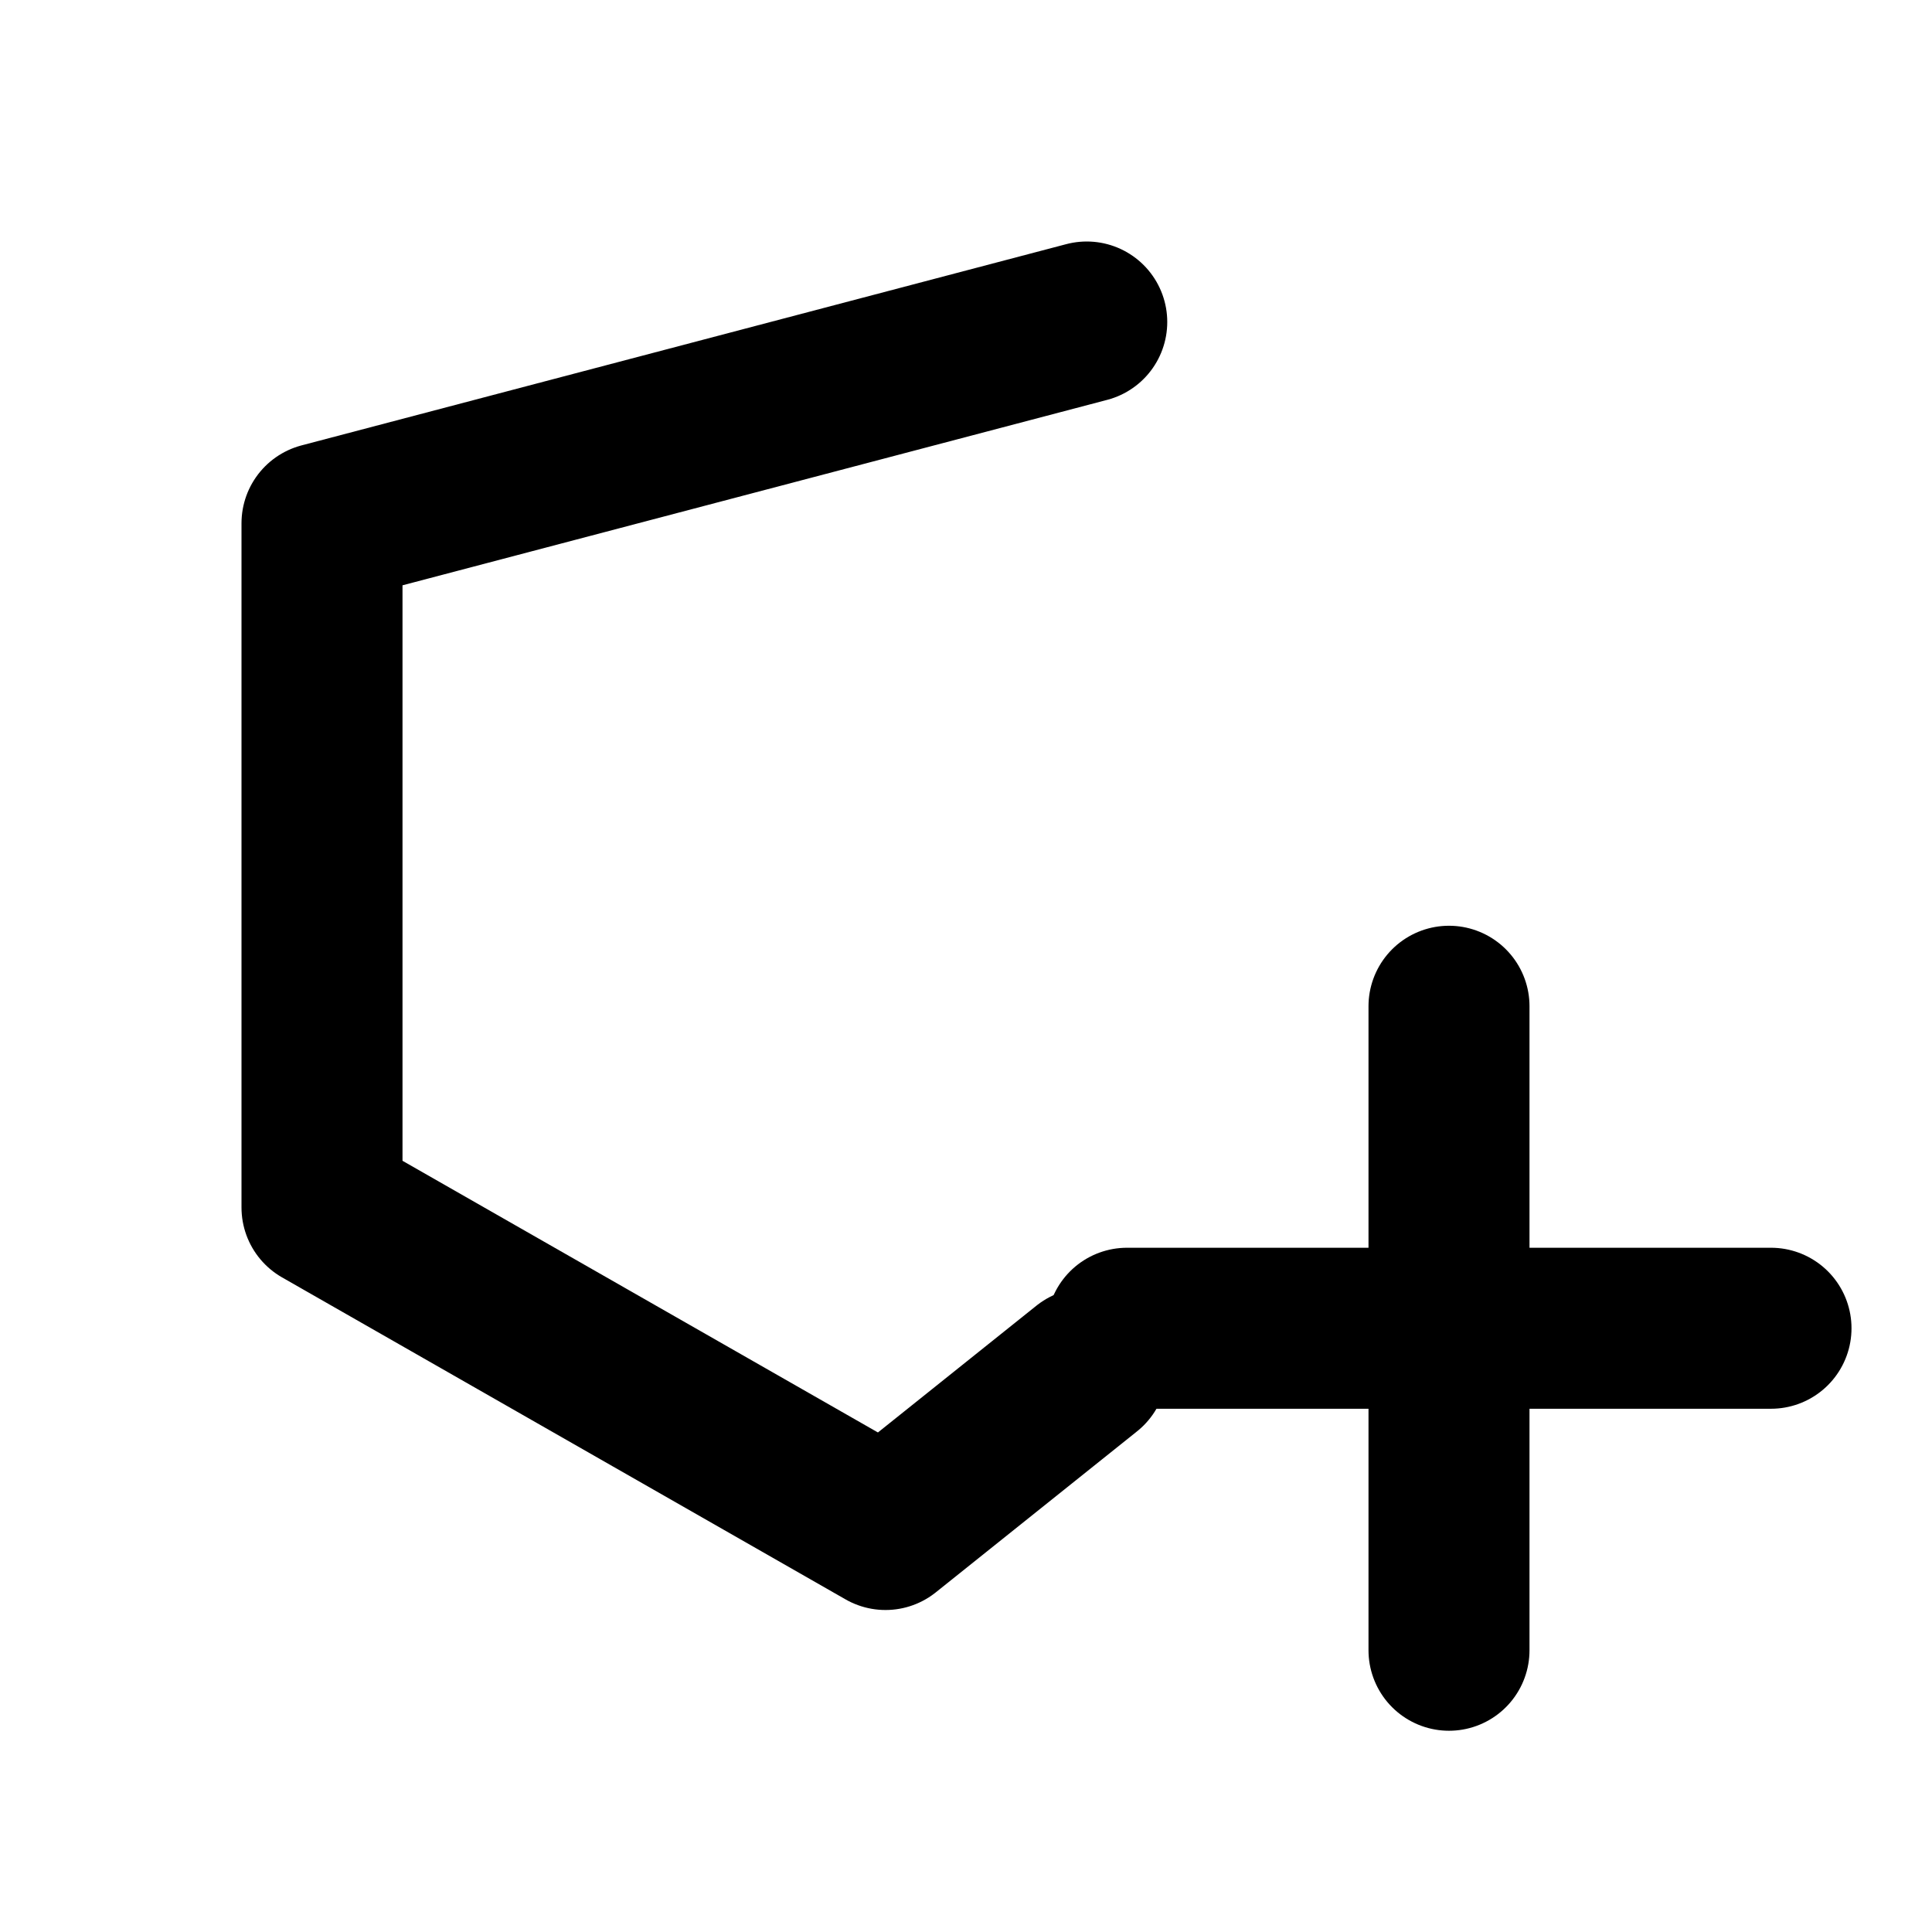
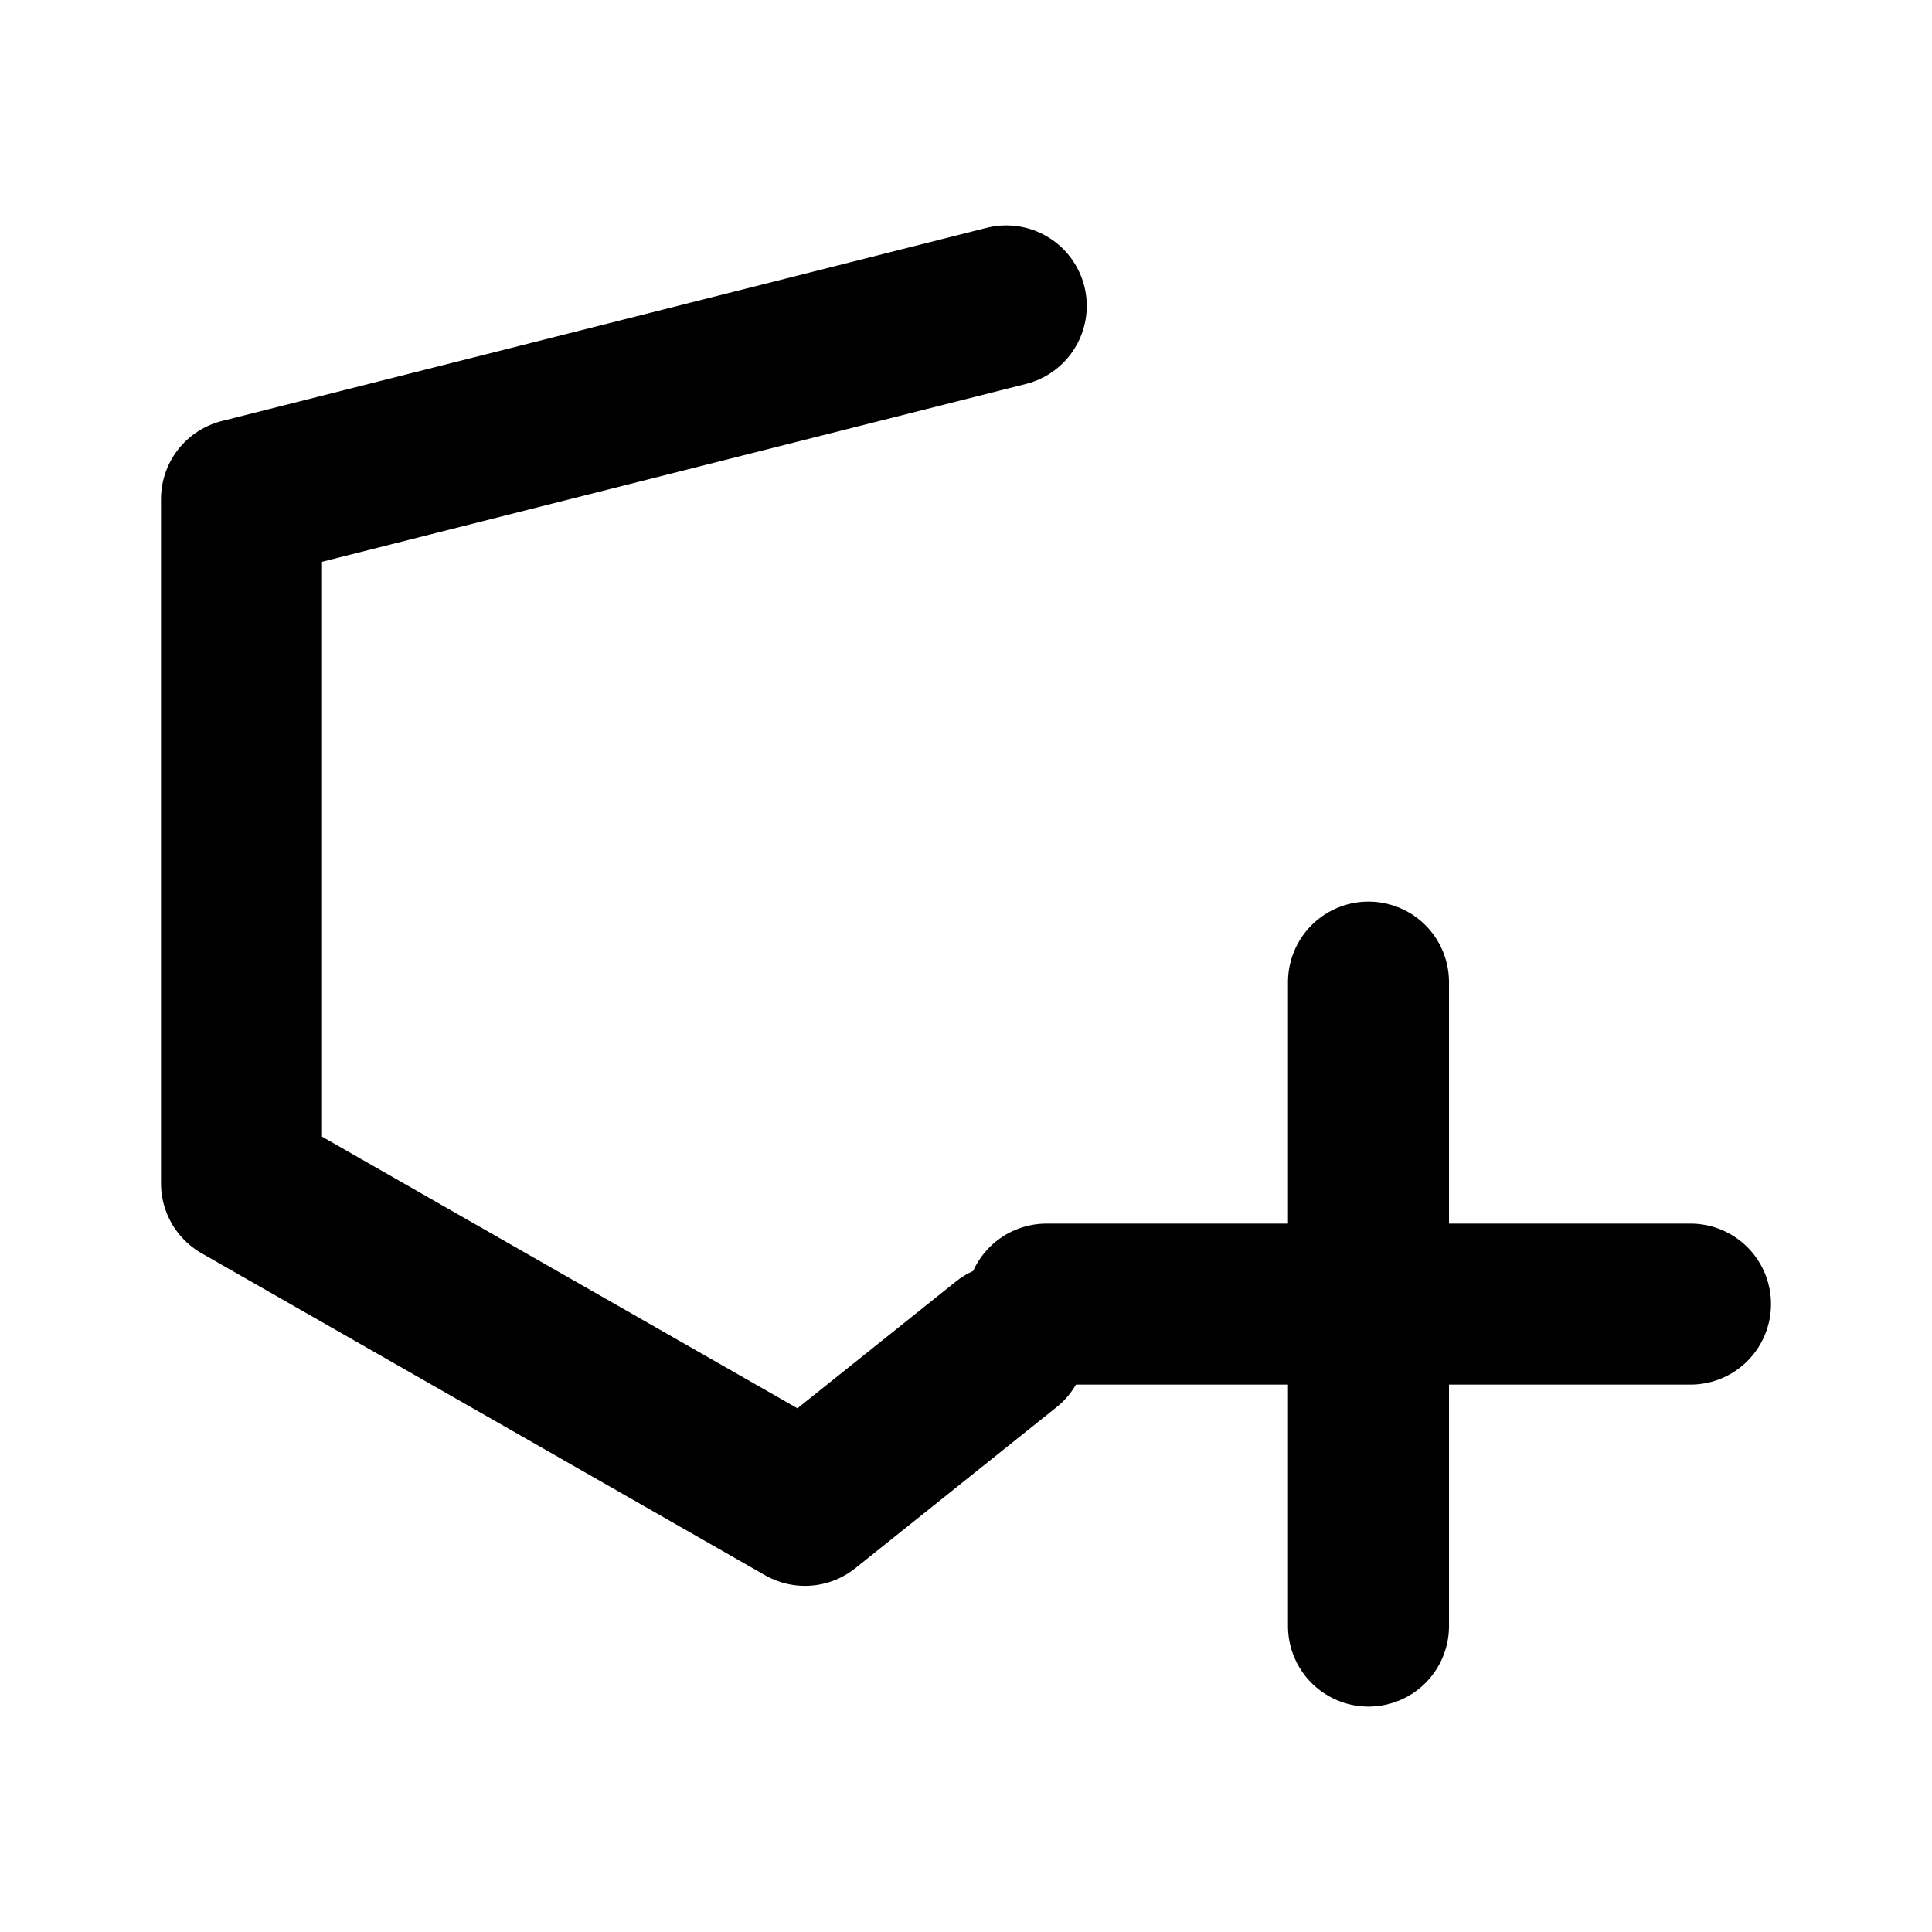
<svg xmlns="http://www.w3.org/2000/svg" viewBox="0 0 24 24" width="24" height="24" fill="none" stroke="#000" stroke-width="2" stroke-linecap="round" stroke-linejoin="round">
-   <path d="M13.5 4 4 6.5v8.5l7 4 2.5-2" />
-   <path d="M18 12.5v8" />
-   <path d="M14 16.5h8" />
+   <path d="M12.5 3.8 3 6.2v8.5l7 4 2.5-2" />
+   <path d="M17 12.2v8" />
+   <path d="M13 16.2h8" />
</svg>
